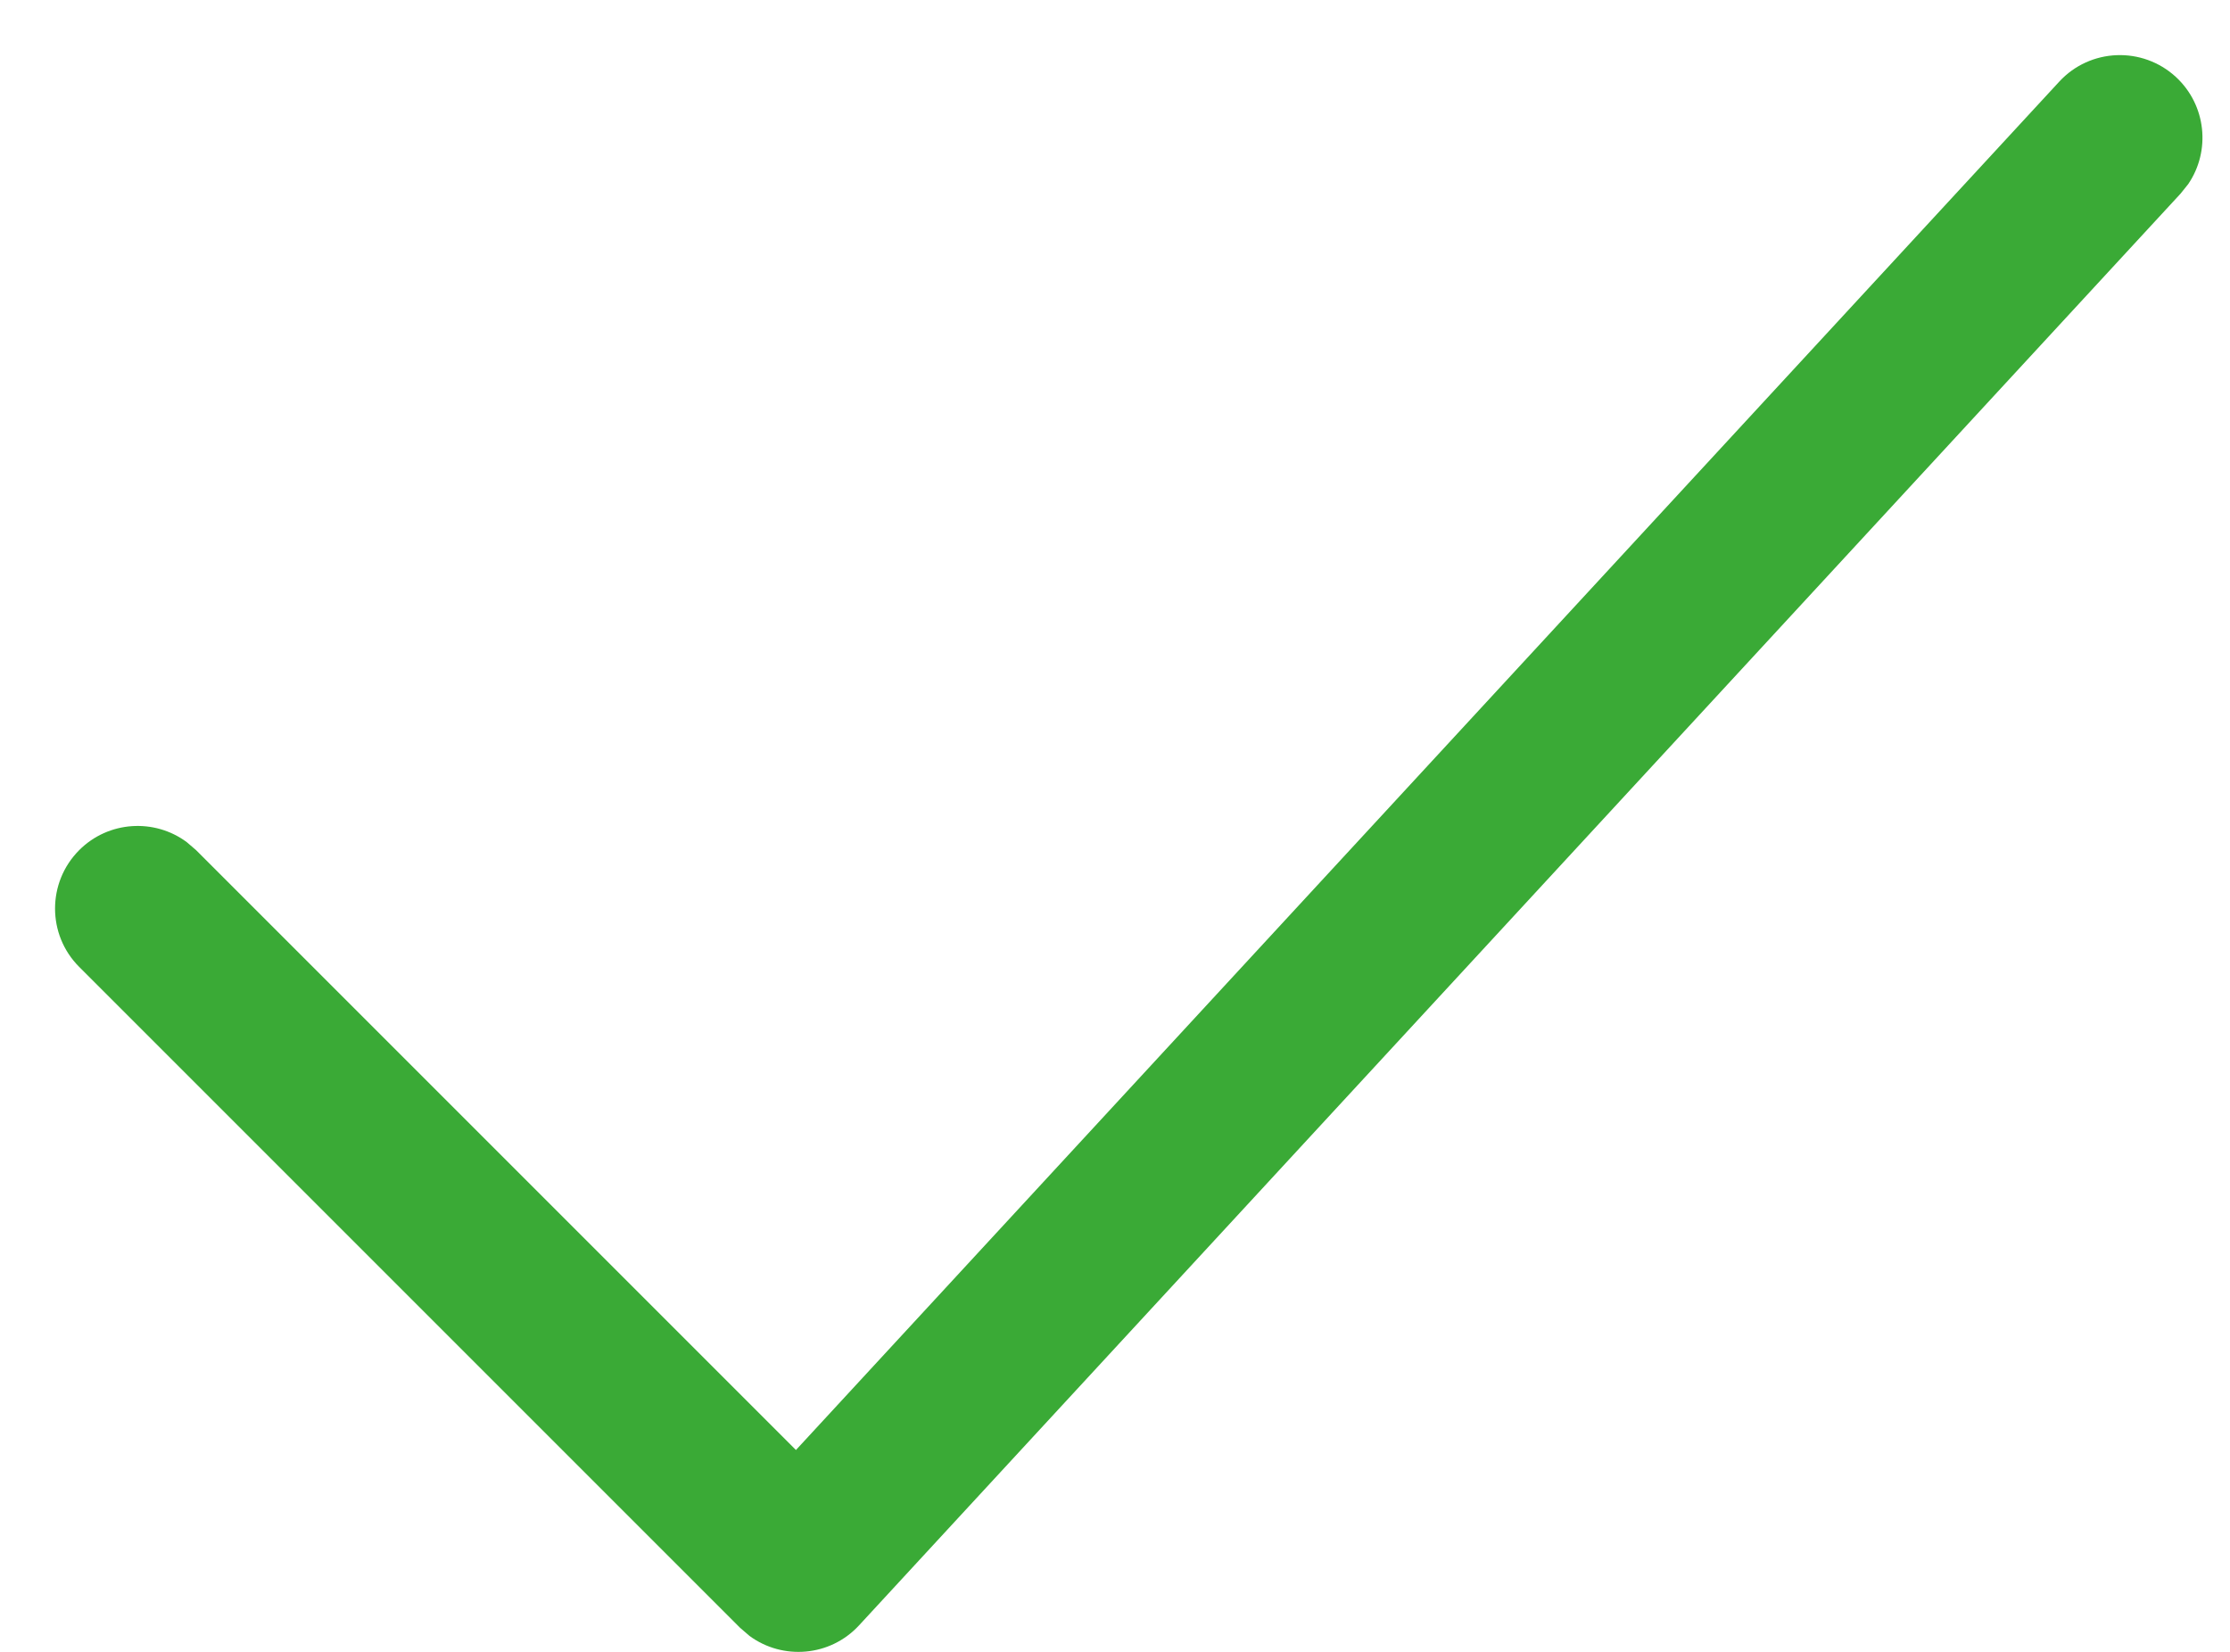
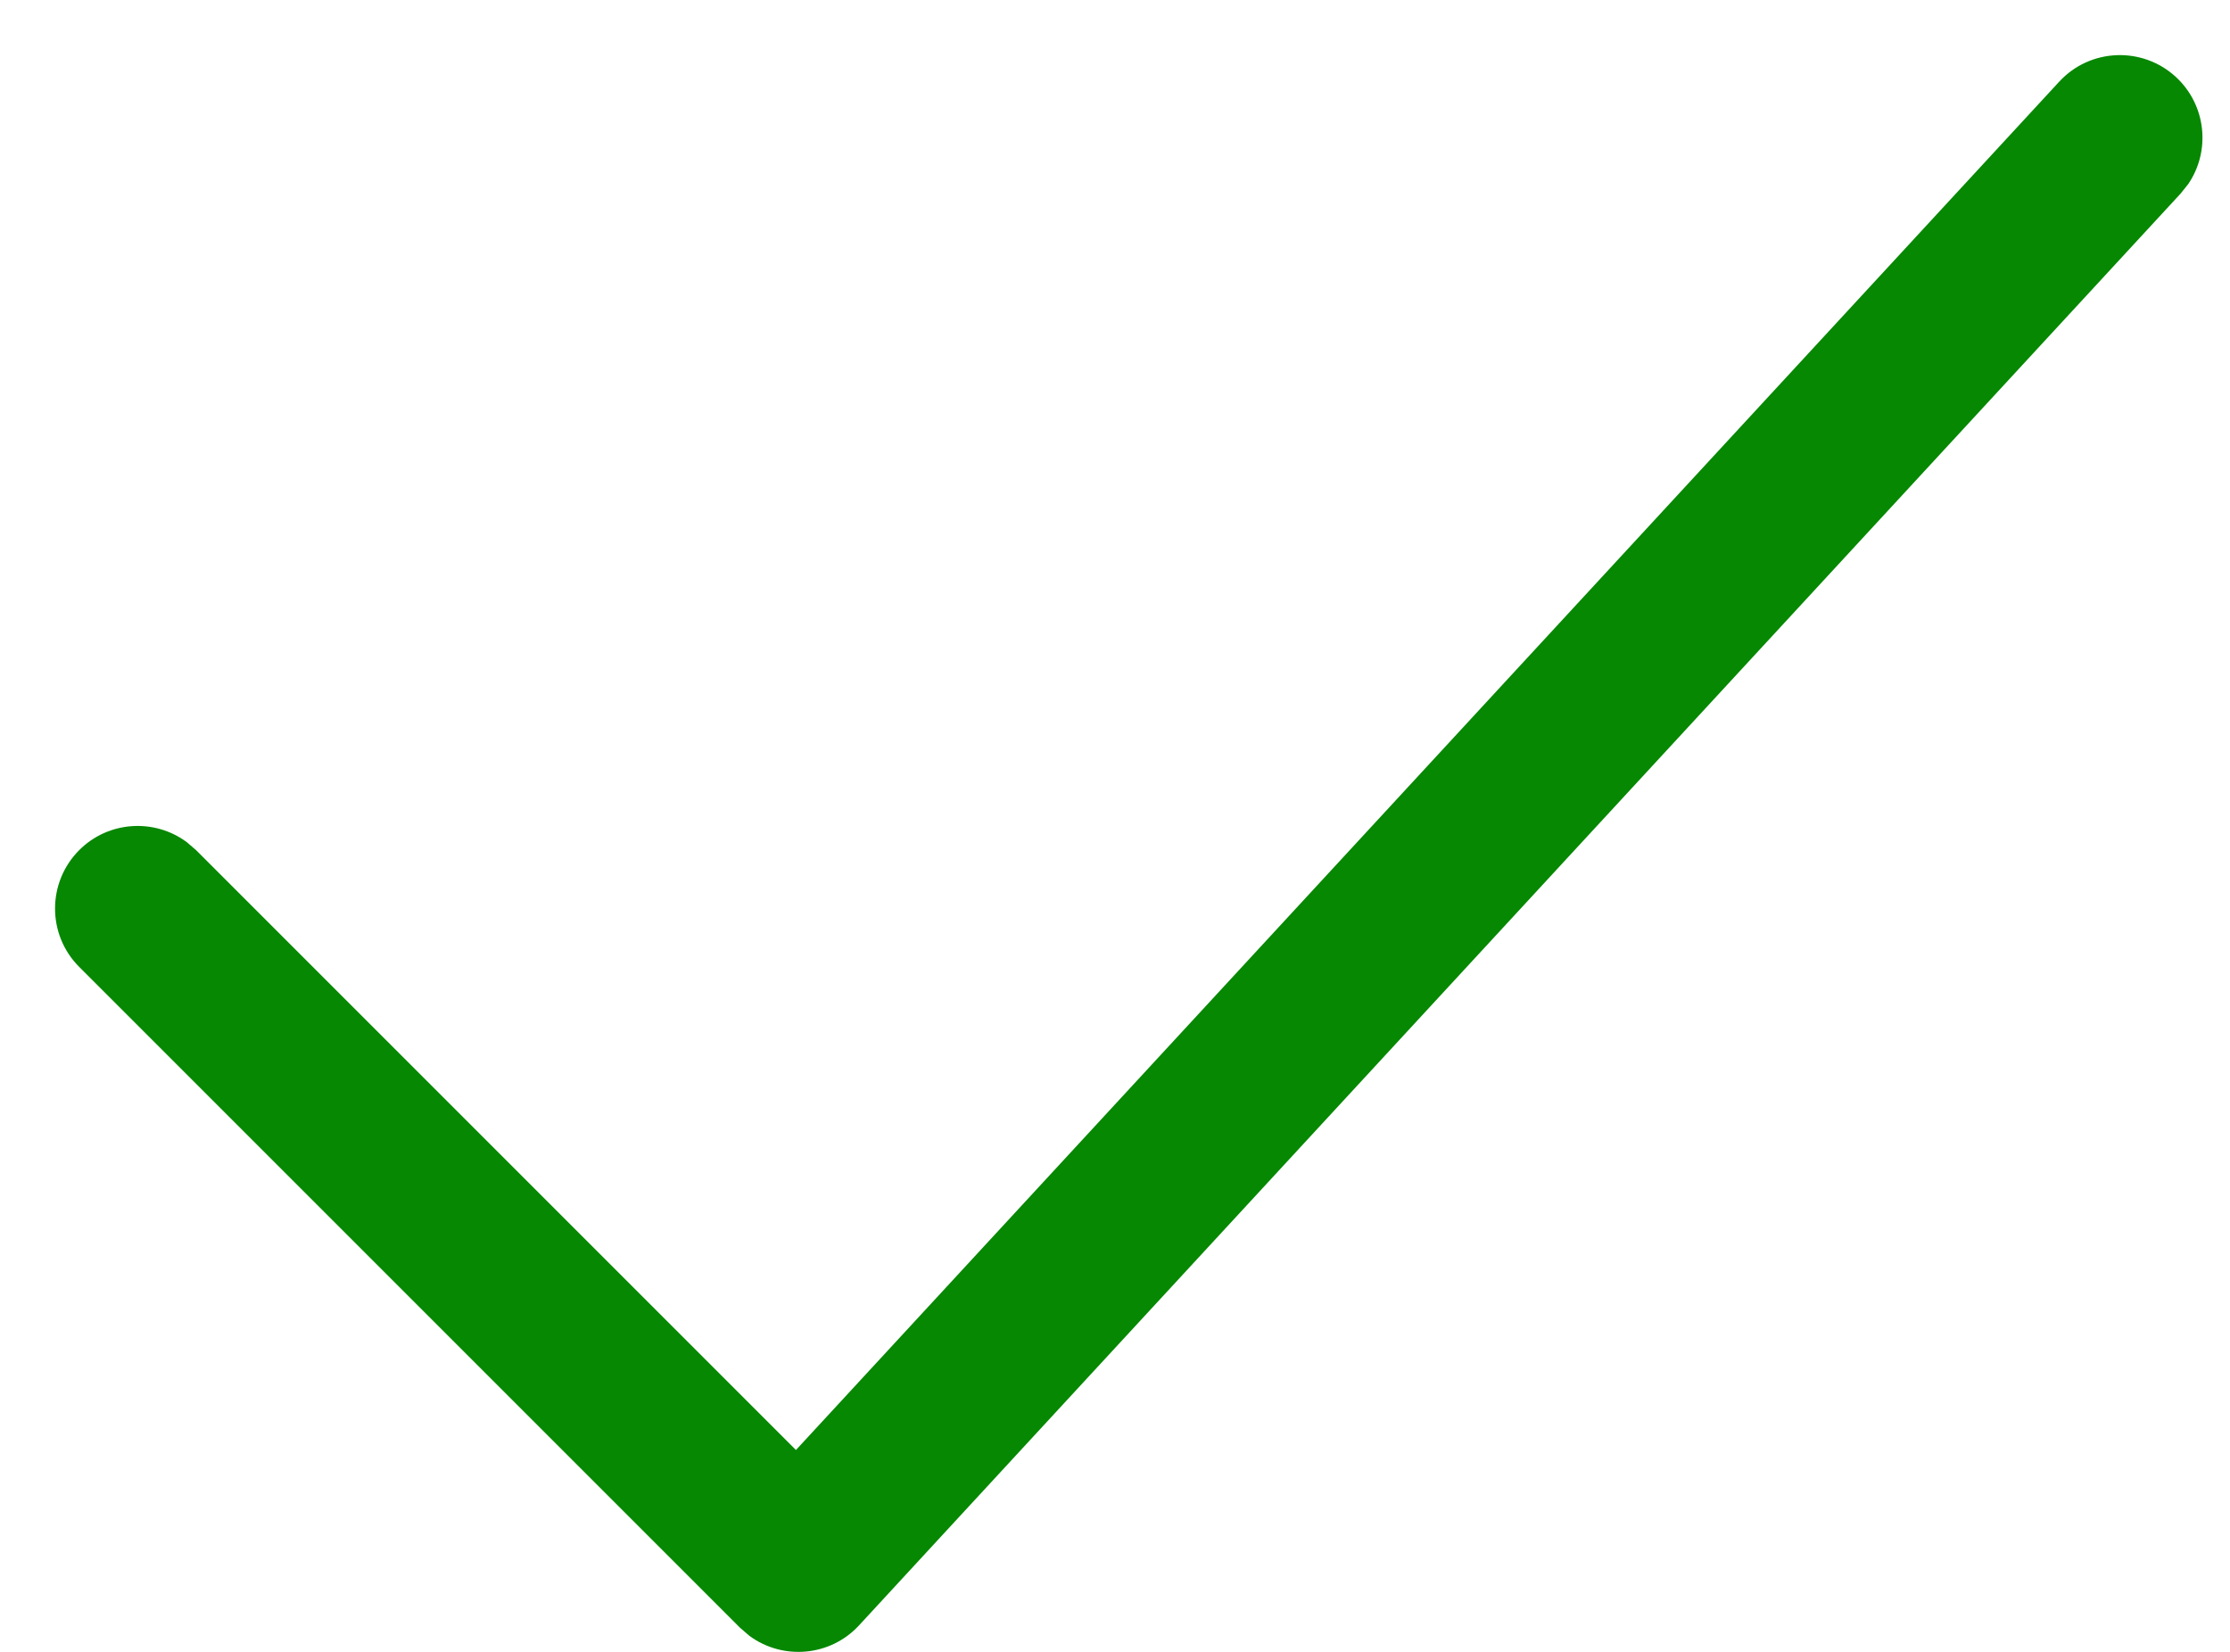
<svg xmlns="http://www.w3.org/2000/svg" width="27" height="20" viewBox="0 0 27 20" fill="none">
-   <path fill-rule="evenodd" clip-rule="evenodd" d="M24.932 0.989C25.306 0.583 25.939 0.558 26.345 0.932C26.714 1.273 26.768 1.827 26.494 2.229L26.401 2.345L10.401 19.679C10.051 20.058 9.478 20.103 9.075 19.807L8.959 19.707L0.959 11.707C0.569 11.317 0.569 10.684 0.959 10.293C1.314 9.938 1.87 9.906 2.261 10.196L2.374 10.293L9.637 17.556L24.932 0.989Z" fill="#3AAA36" />
+   <path fill-rule="evenodd" clip-rule="evenodd" d="M24.932 0.989C25.306 0.583 25.939 0.558 26.345 0.932C26.714 1.273 26.768 1.827 26.494 2.229L26.401 2.345L10.401 19.679C10.051 20.058 9.478 20.103 9.075 19.807L8.959 19.707L0.959 11.707C0.569 11.317 0.569 10.684 0.959 10.293C1.314 9.938 1.87 9.906 2.261 10.196L2.374 10.293L9.637 17.556L24.932 0.989Z" fill="#068802" />
</svg>
